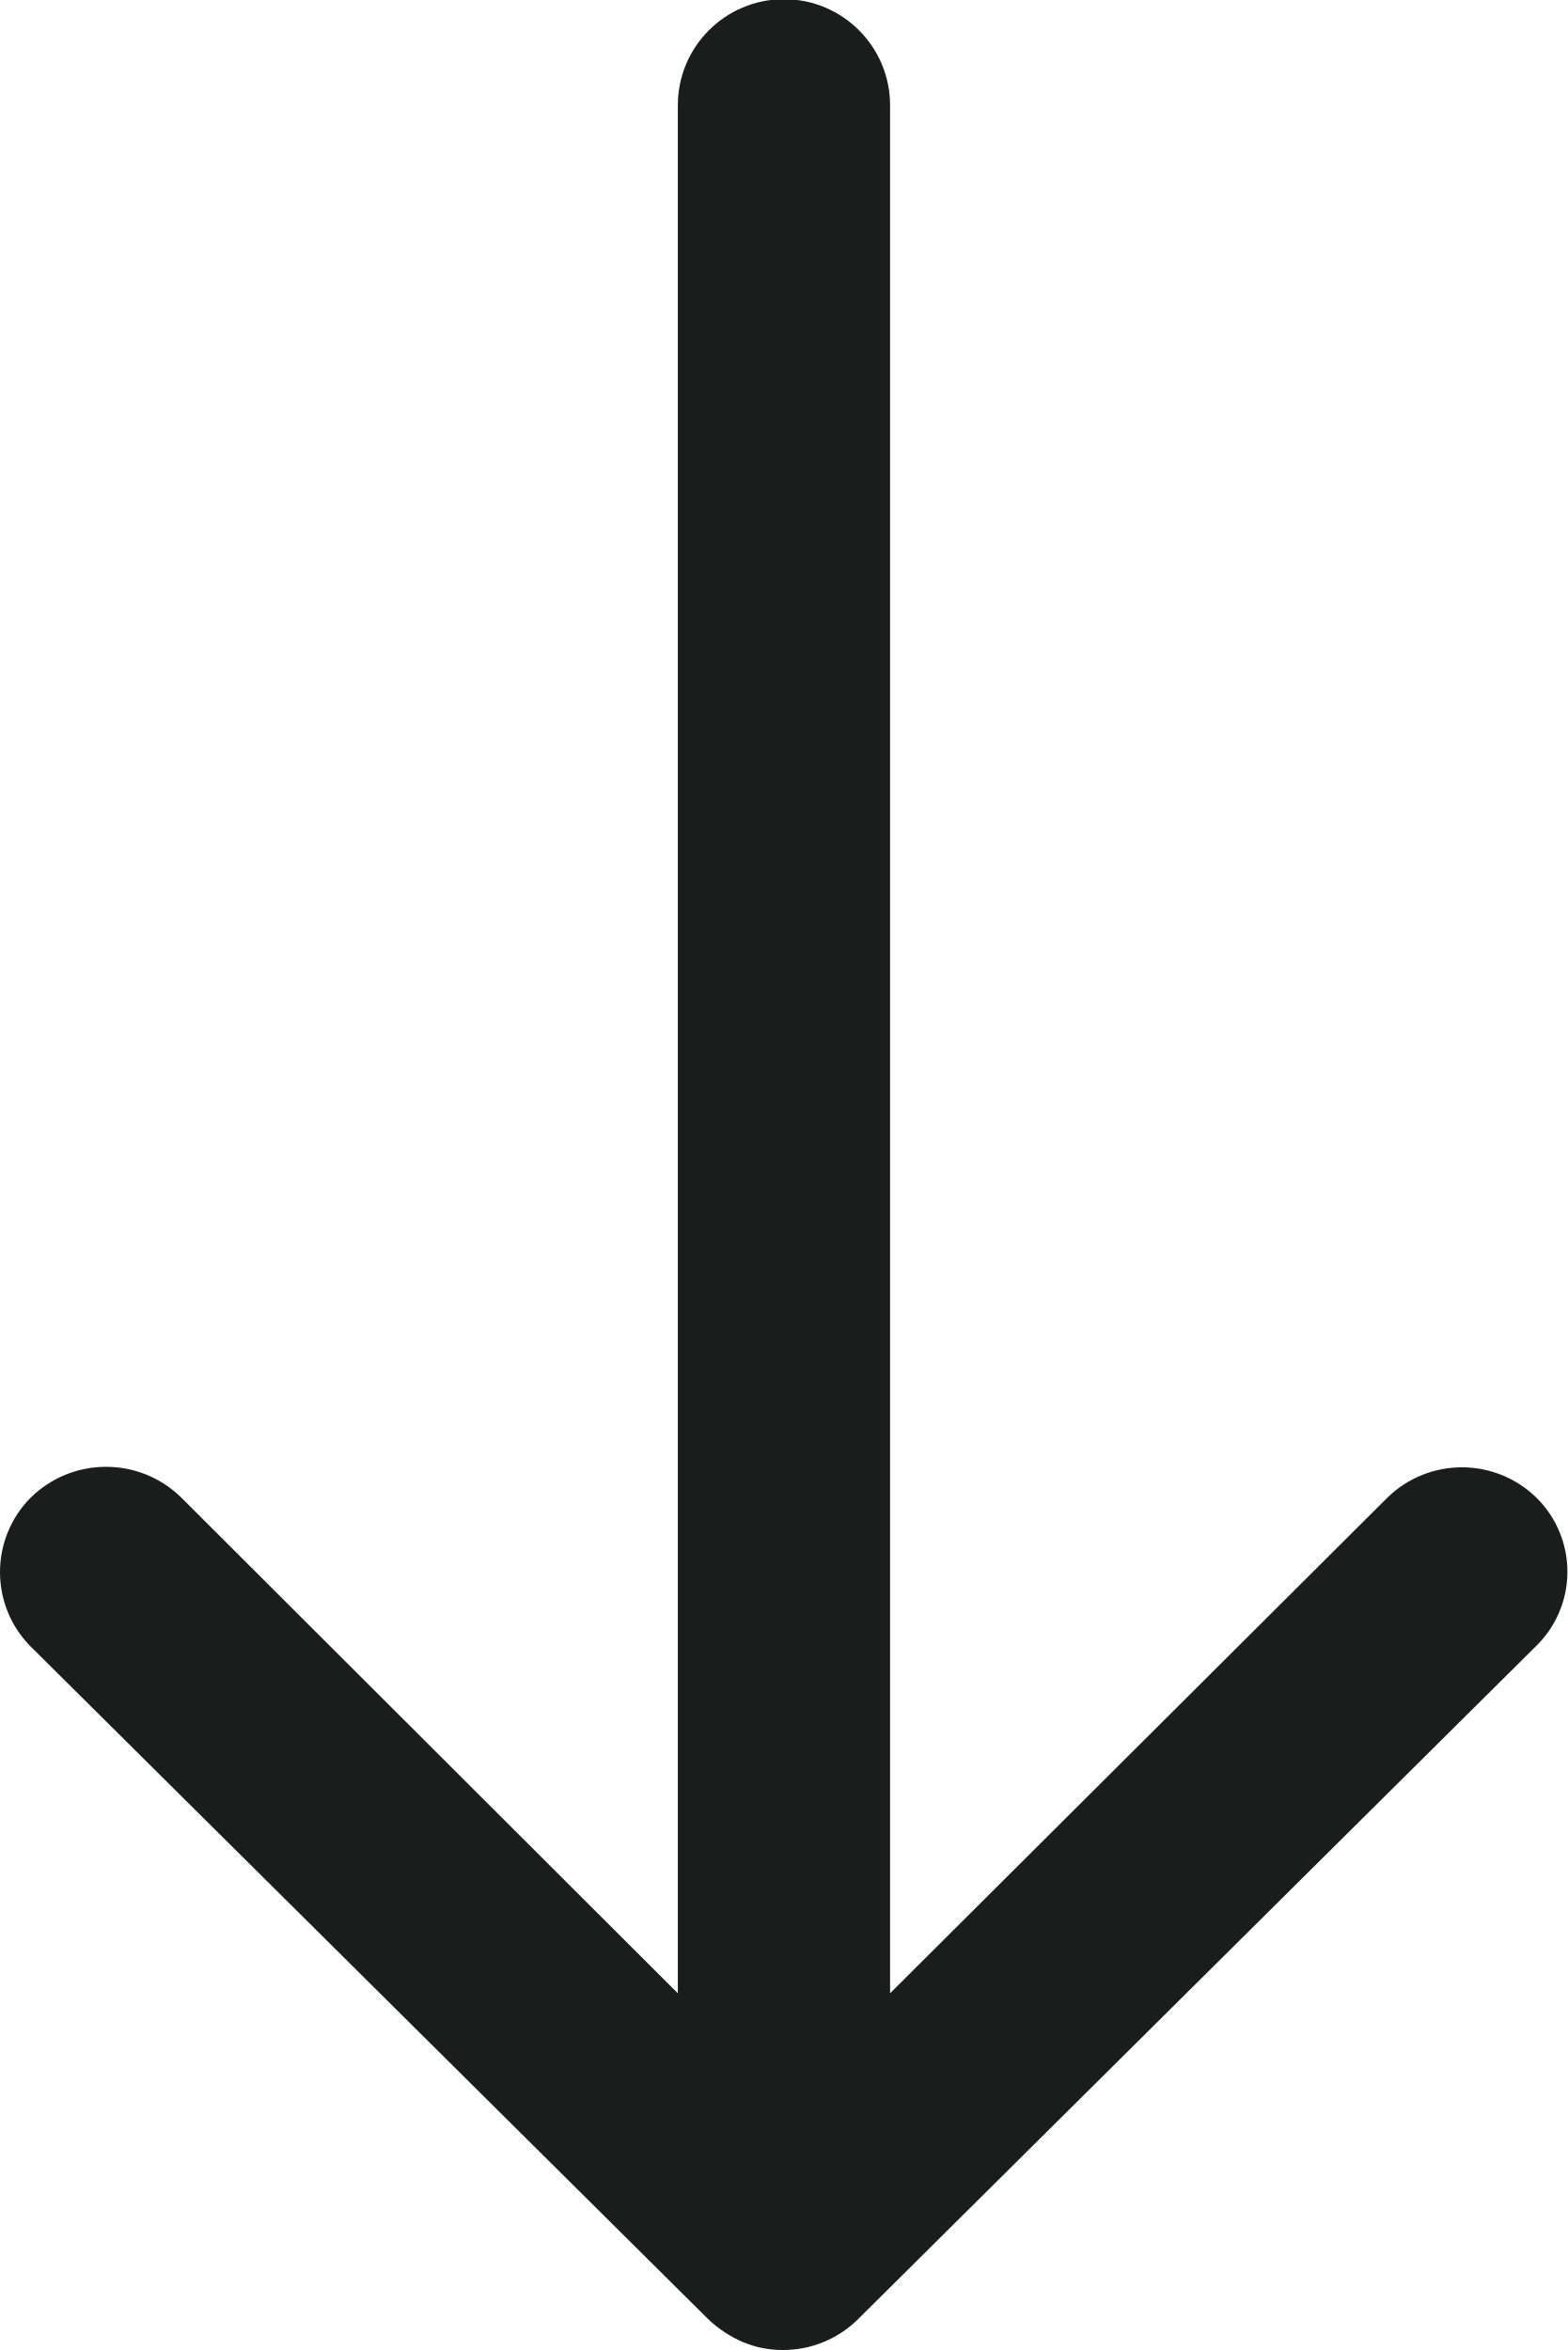
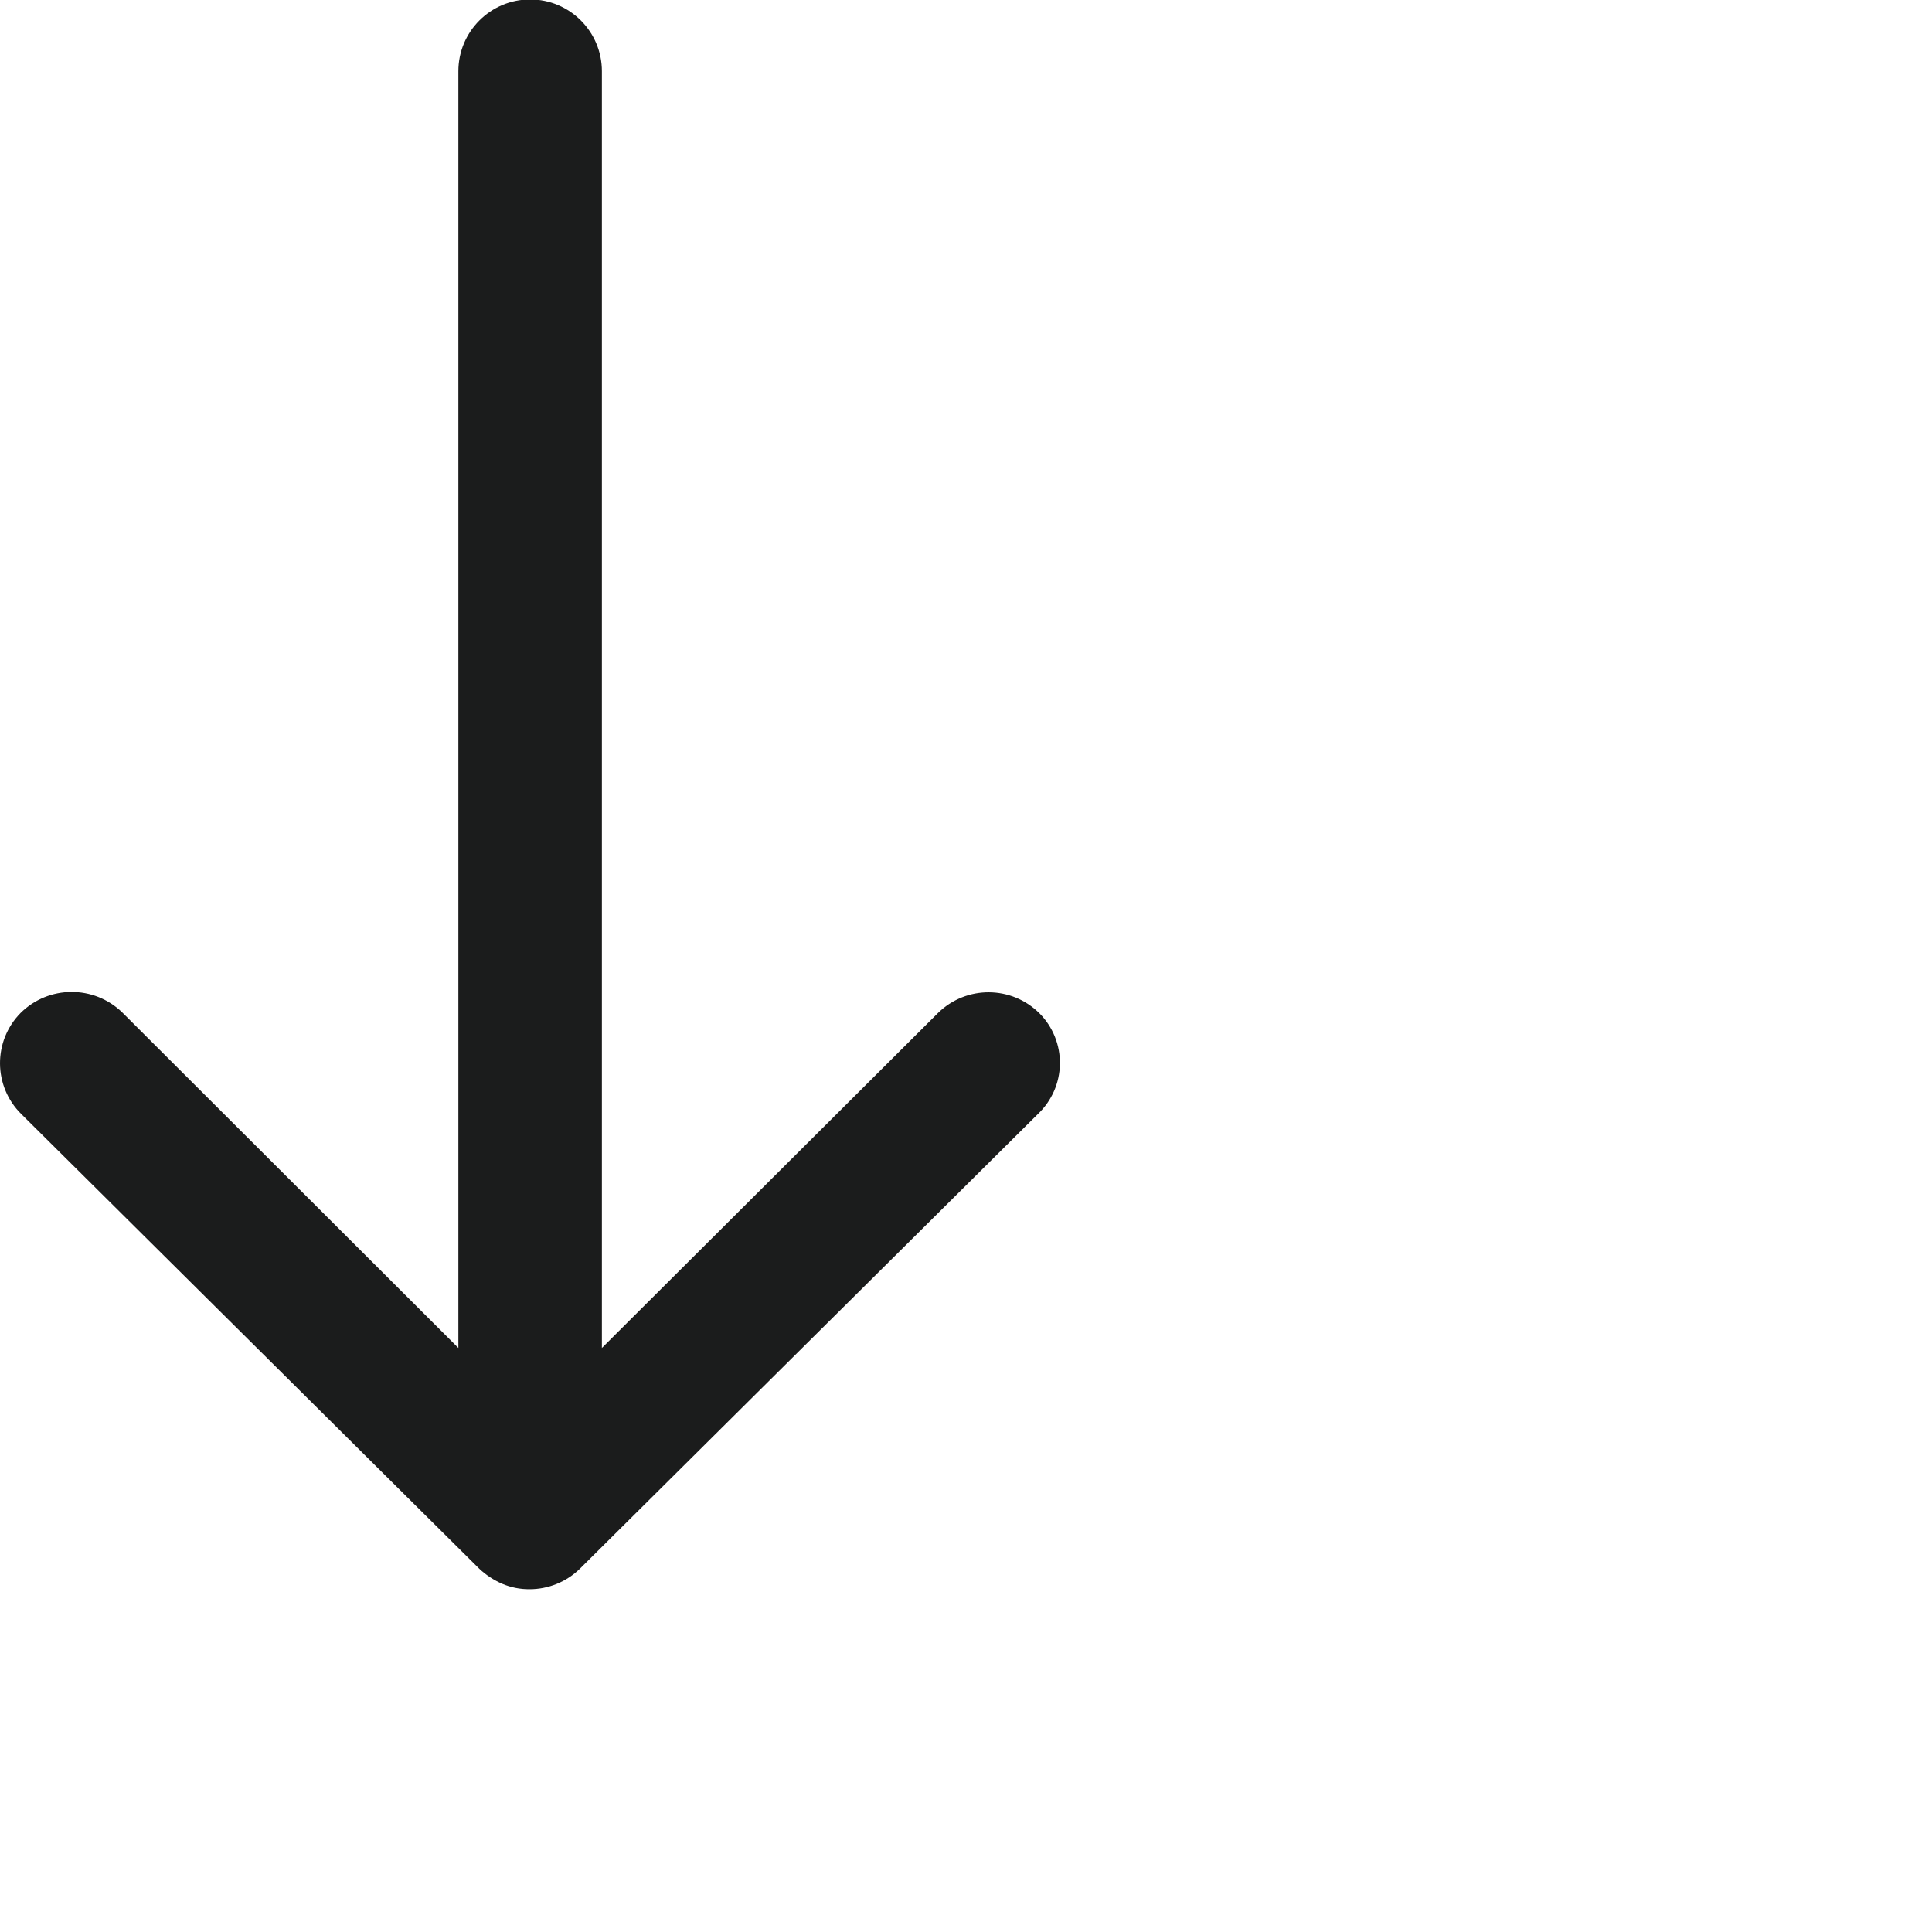
- <svg xmlns="http://www.w3.org/2000/svg" width="192.014" height="287.9" viewBox="0 0 192.014 287.9">
+ <svg xmlns="http://www.w3.org/2000/svg" width="350" height="350" viewBox="0 0 350 350">
  <path id="arrow-icon" d="M295.7,163.7a13.067,13.067,0,0,0-.1,18.4L356.3,243H125a13,13,0,0,0,0,26H356.3l-60.8,60.9a13.161,13.161,0,0,0,.1,18.4,12.947,12.947,0,0,0,18.3-.1l82.4-83a14.6,14.6,0,0,0,2.7-4.1,12.407,12.407,0,0,0,1-5,13.034,13.034,0,0,0-3.7-9.1l-82.4-83a12.739,12.739,0,0,0-18.2-.3Z" transform="translate(352.038 -112.1) rotate(90)" fill="#1b1c1c" />
</svg>
